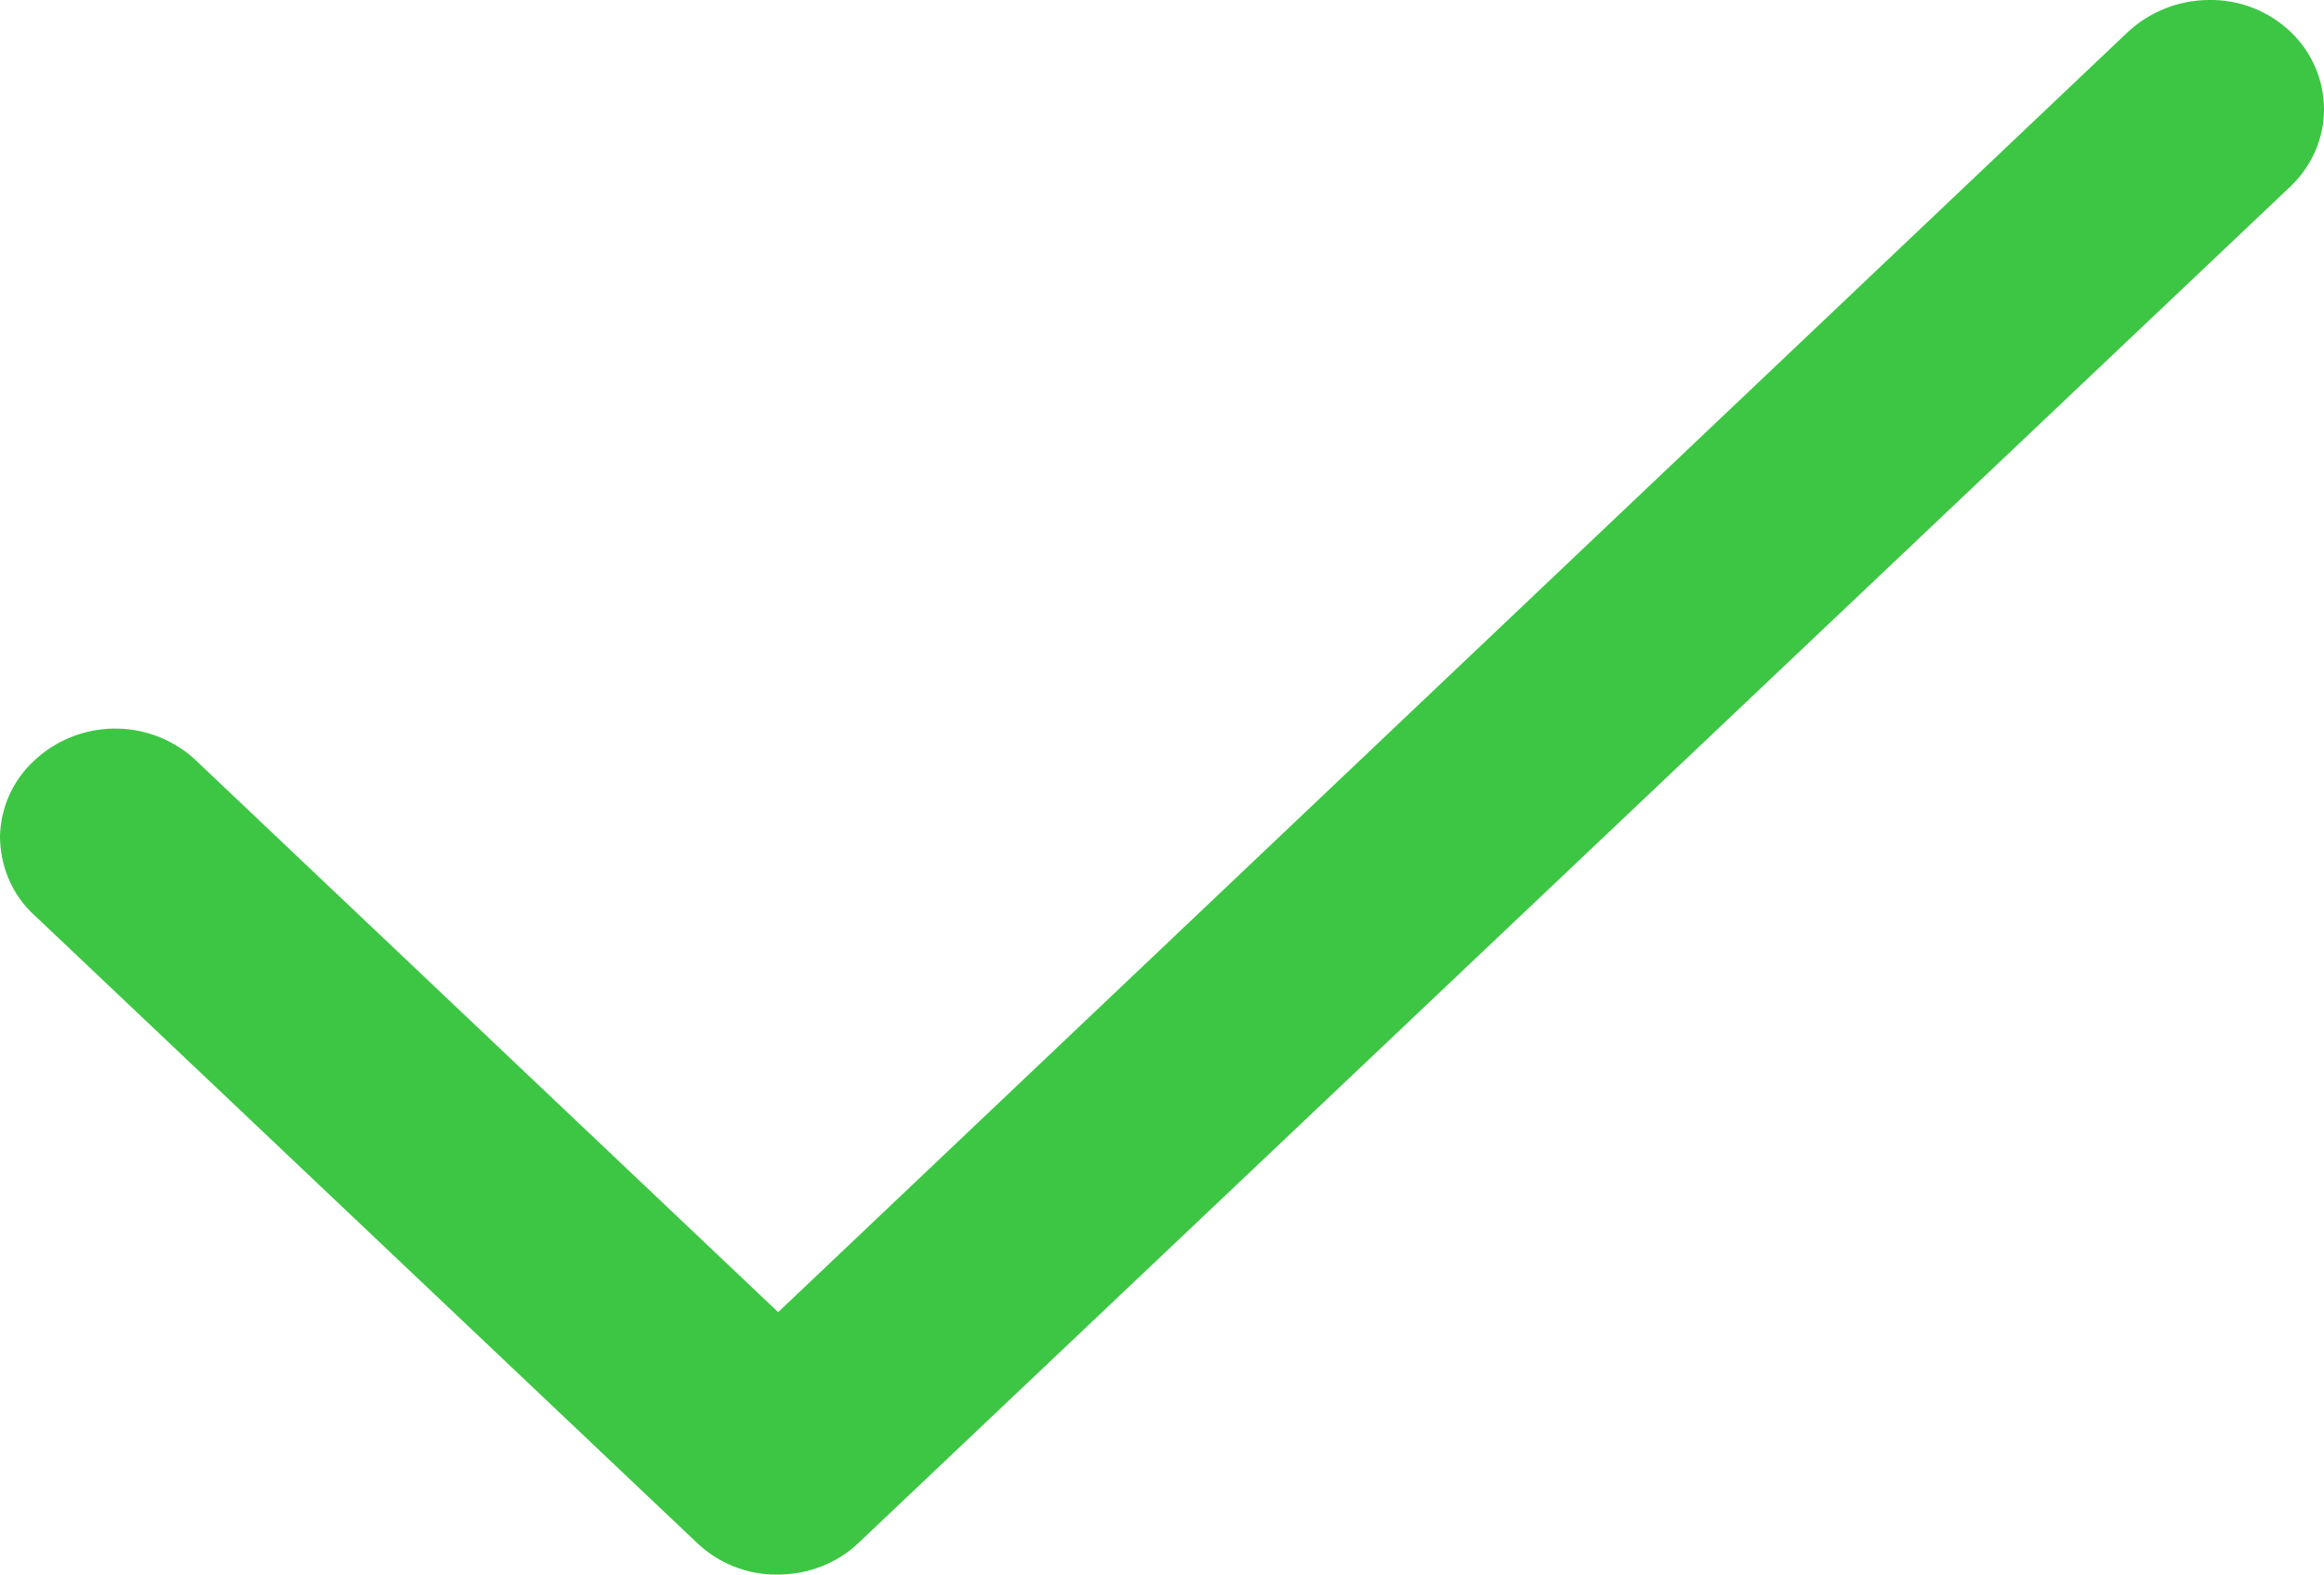
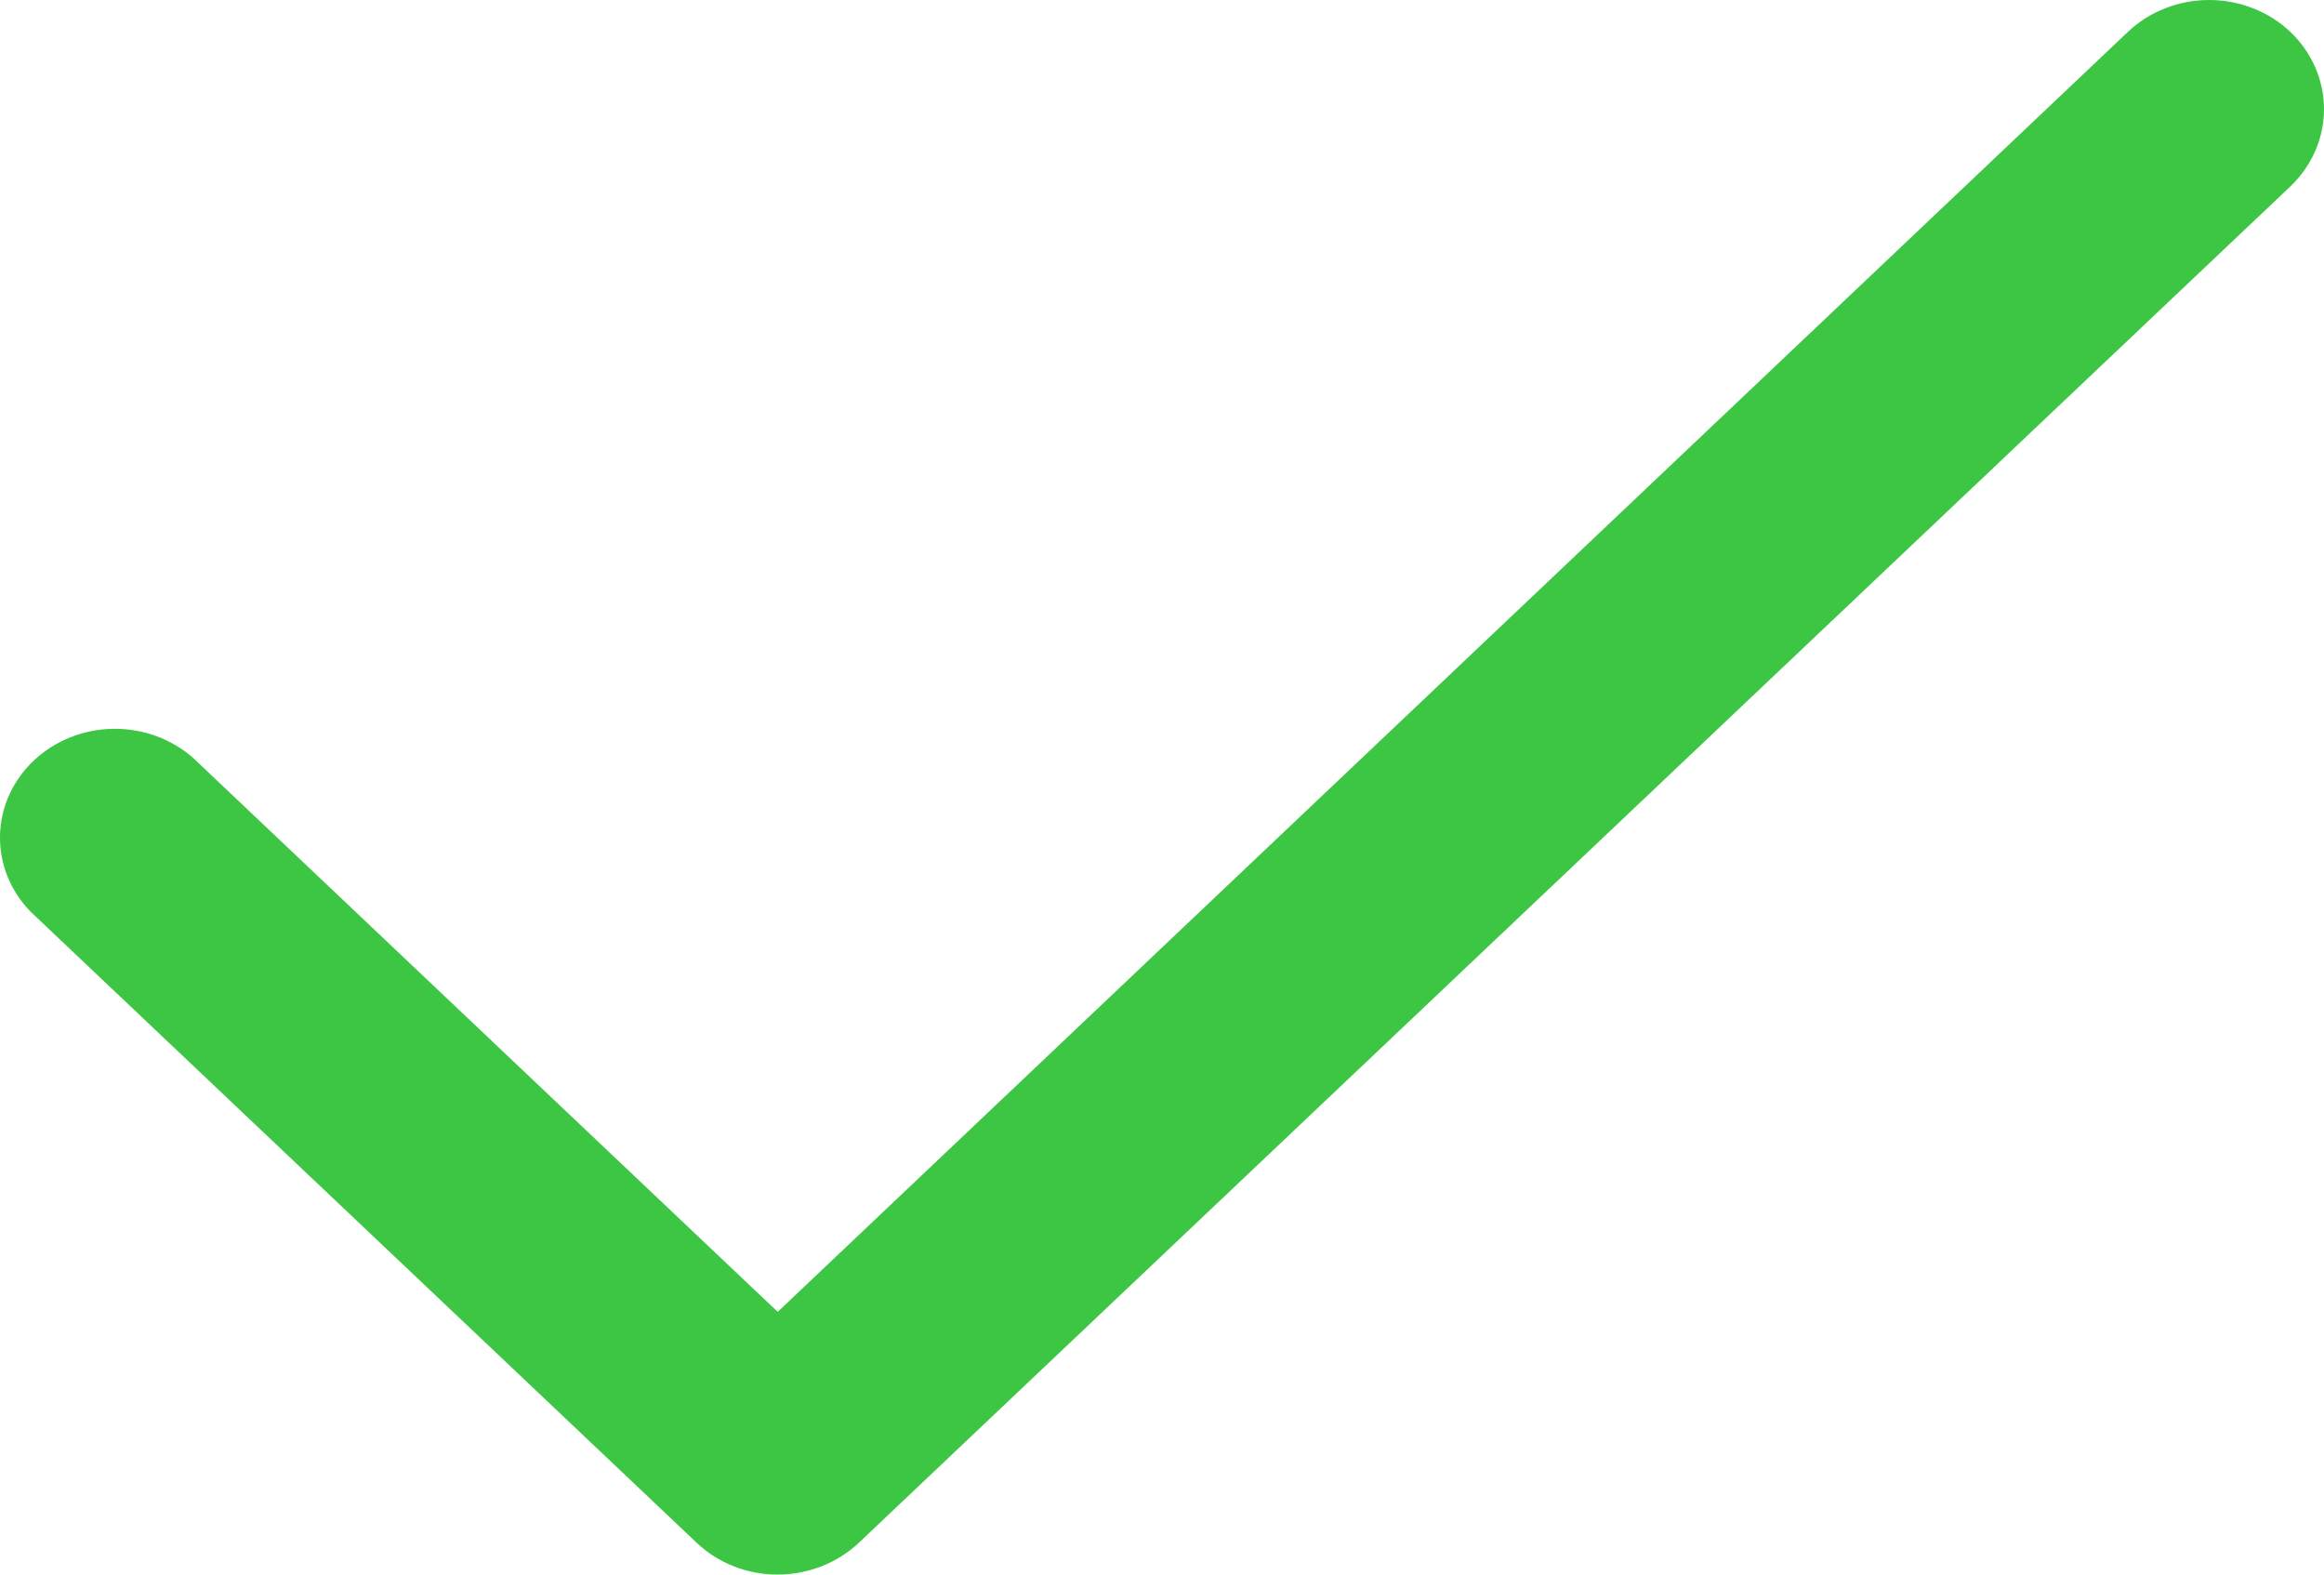
- <svg xmlns="http://www.w3.org/2000/svg" width="31" height="21" fill="none">
-   <path d="M30.56.43a1.54 1.54 0 0 0-1.1-.43 1.6 1.6 0 0 0-1.08.43l-18 17.07-7.8-7.39a1.58 1.58 0 0 0-2.13.04c-.28.26-.44.62-.45 1 0 .37.14.74.41 1.01l8.88 8.41a1.53 1.53 0 0 0 1.08.43c.41 0 .8-.15 1.09-.43l19.1-18.09c.28-.27.44-.64.44-1.02 0-.39-.16-.76-.44-1.03Z" fill="#3DC644" />
+ <svg xmlns="http://www.w3.org/2000/svg" width="31" height="21" viewBox="0 0 31 21" fill="none">
+   <path d="M30.556 0.43C30.413 0.293 30.244 0.185 30.057 0.112C29.87 0.038 29.67 0 29.468 0C29.265 0 29.065 0.038 28.878 0.112C28.691 0.185 28.522 0.293 28.379 0.43L10.374 17.496L2.578 10.11C2.287 9.853 1.903 9.714 1.506 9.72C1.109 9.727 0.73 9.879 0.449 10.145C0.168 10.411 0.007 10.77 0 11.146C-0.007 11.523 0.141 11.887 0.411 12.162L9.291 20.574C9.433 20.709 9.602 20.817 9.788 20.89C9.974 20.963 10.173 21 10.374 21C10.781 20.999 11.17 20.846 11.458 20.574L30.556 2.482C30.84 2.208 31 1.84 31 1.456C31 1.072 30.84 0.703 30.556 0.43Z" fill="#3DC644" />
</svg>
